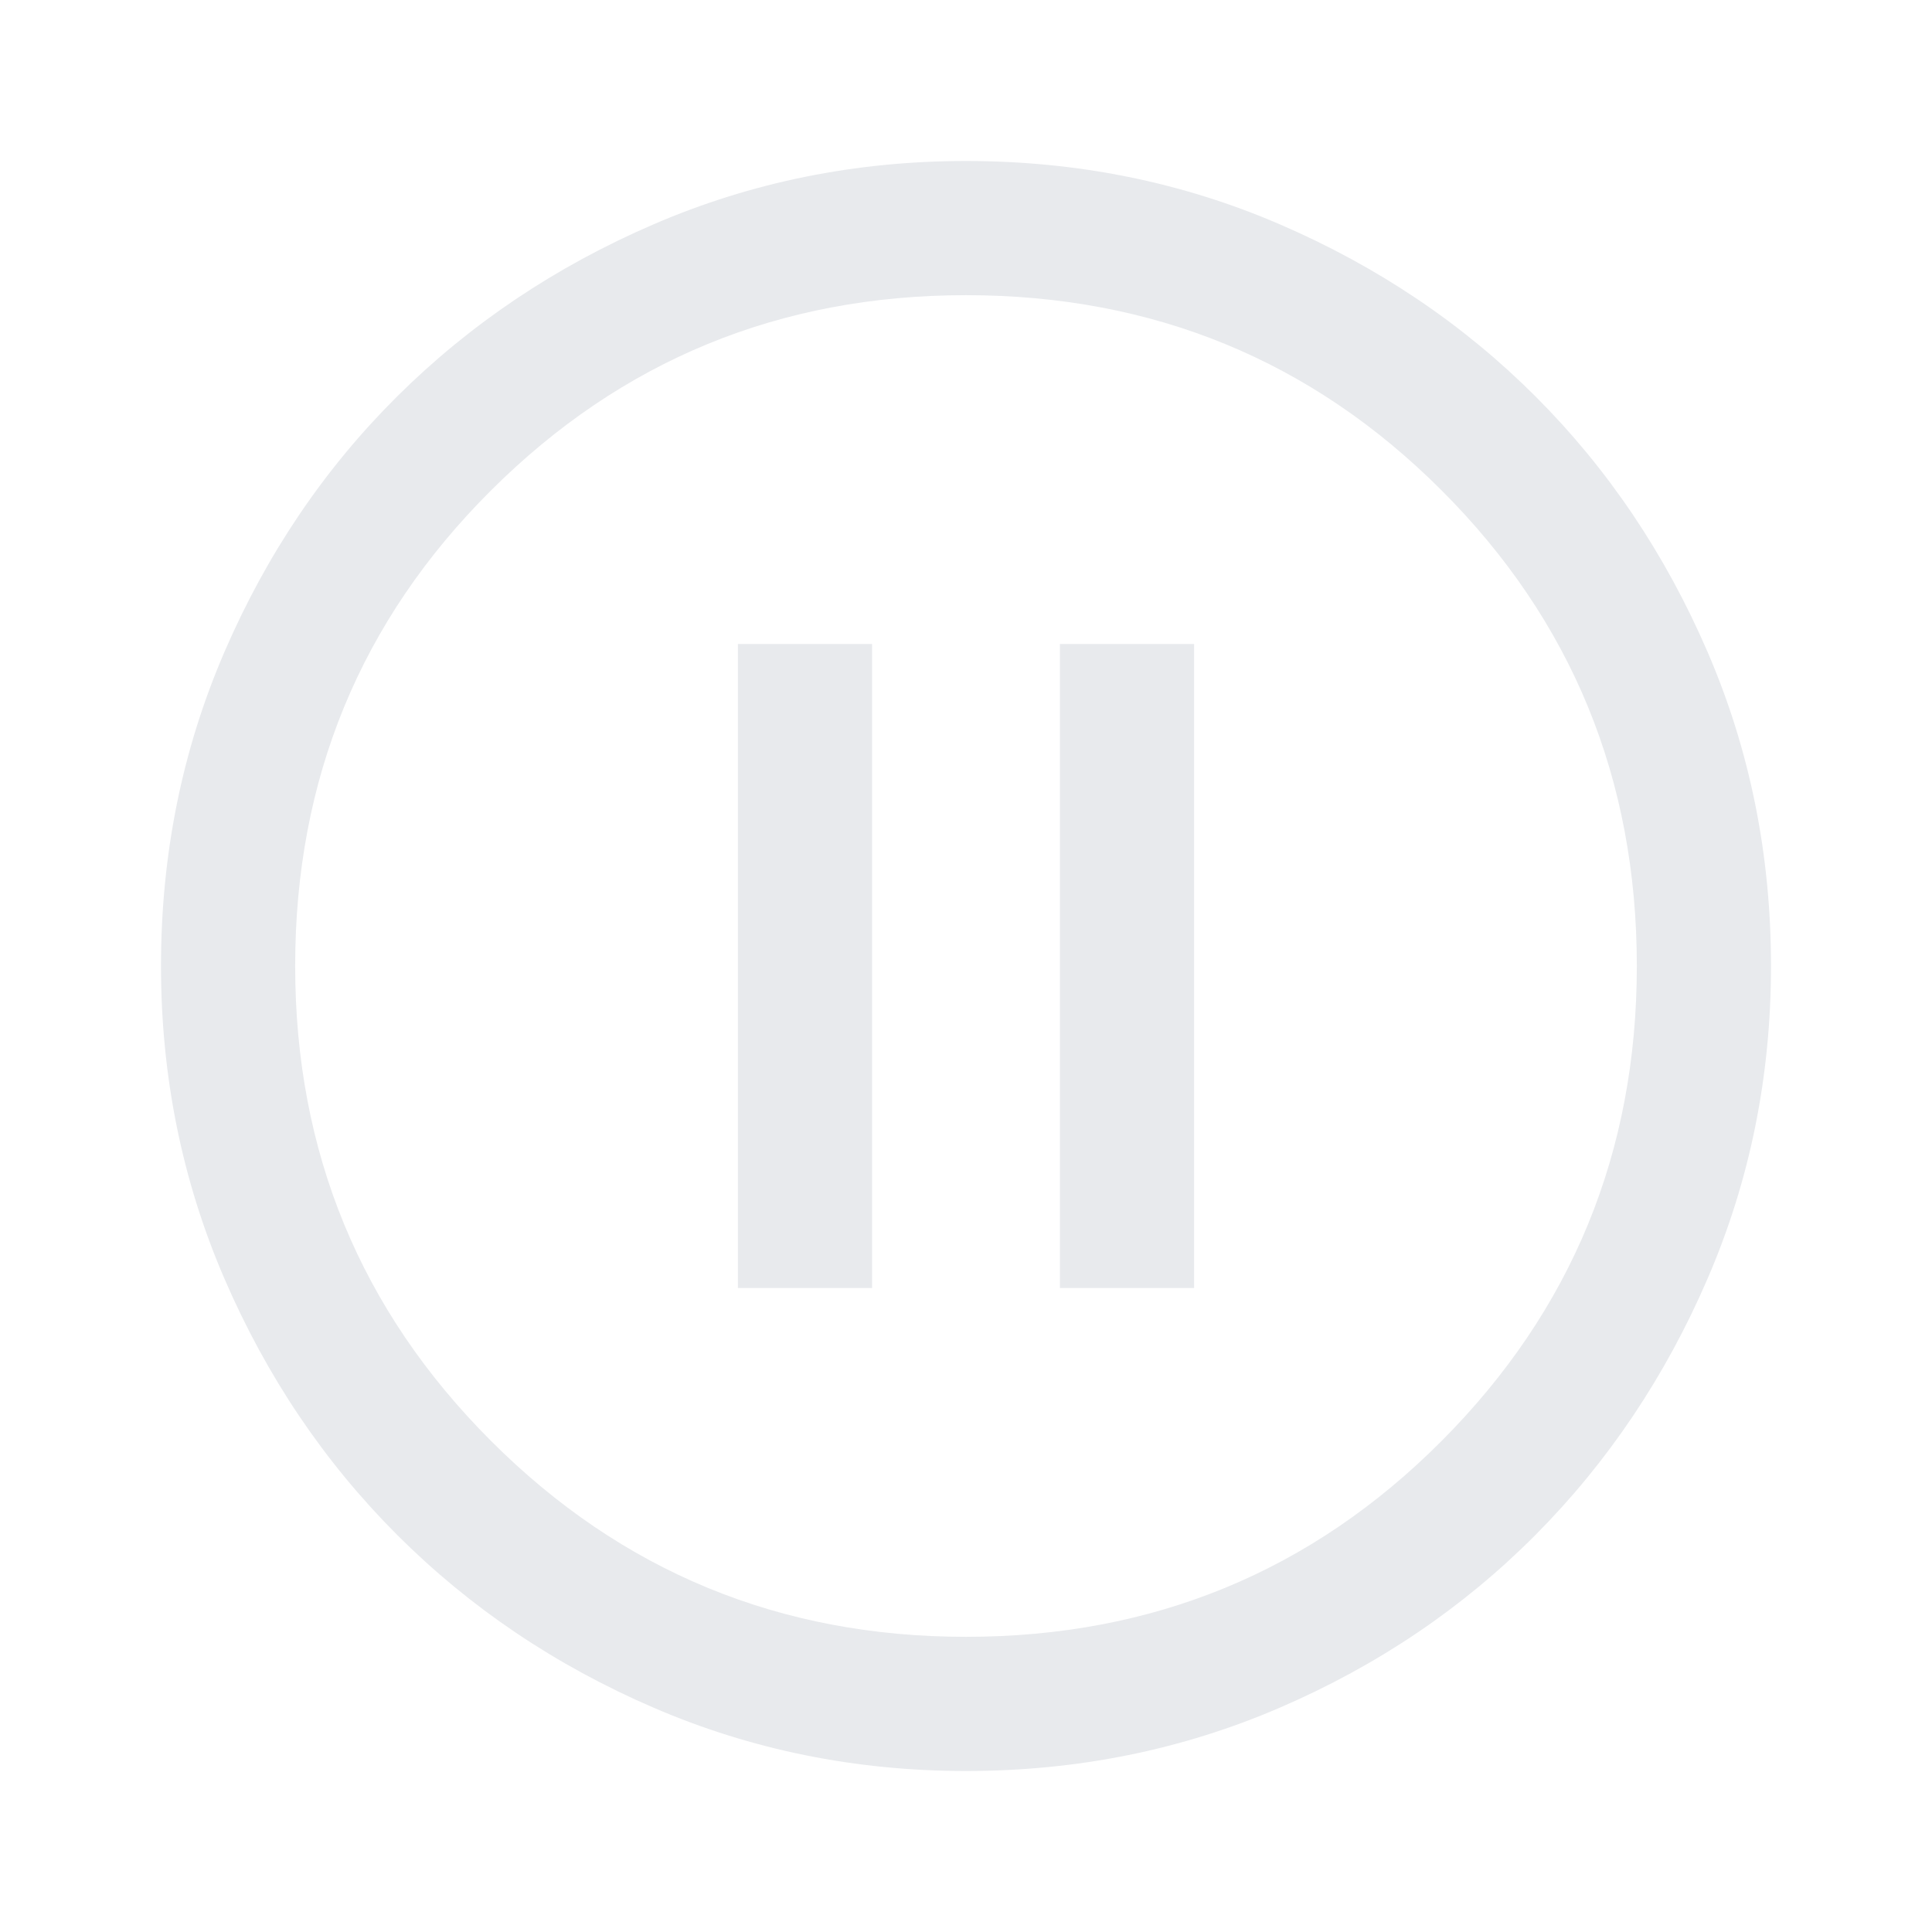
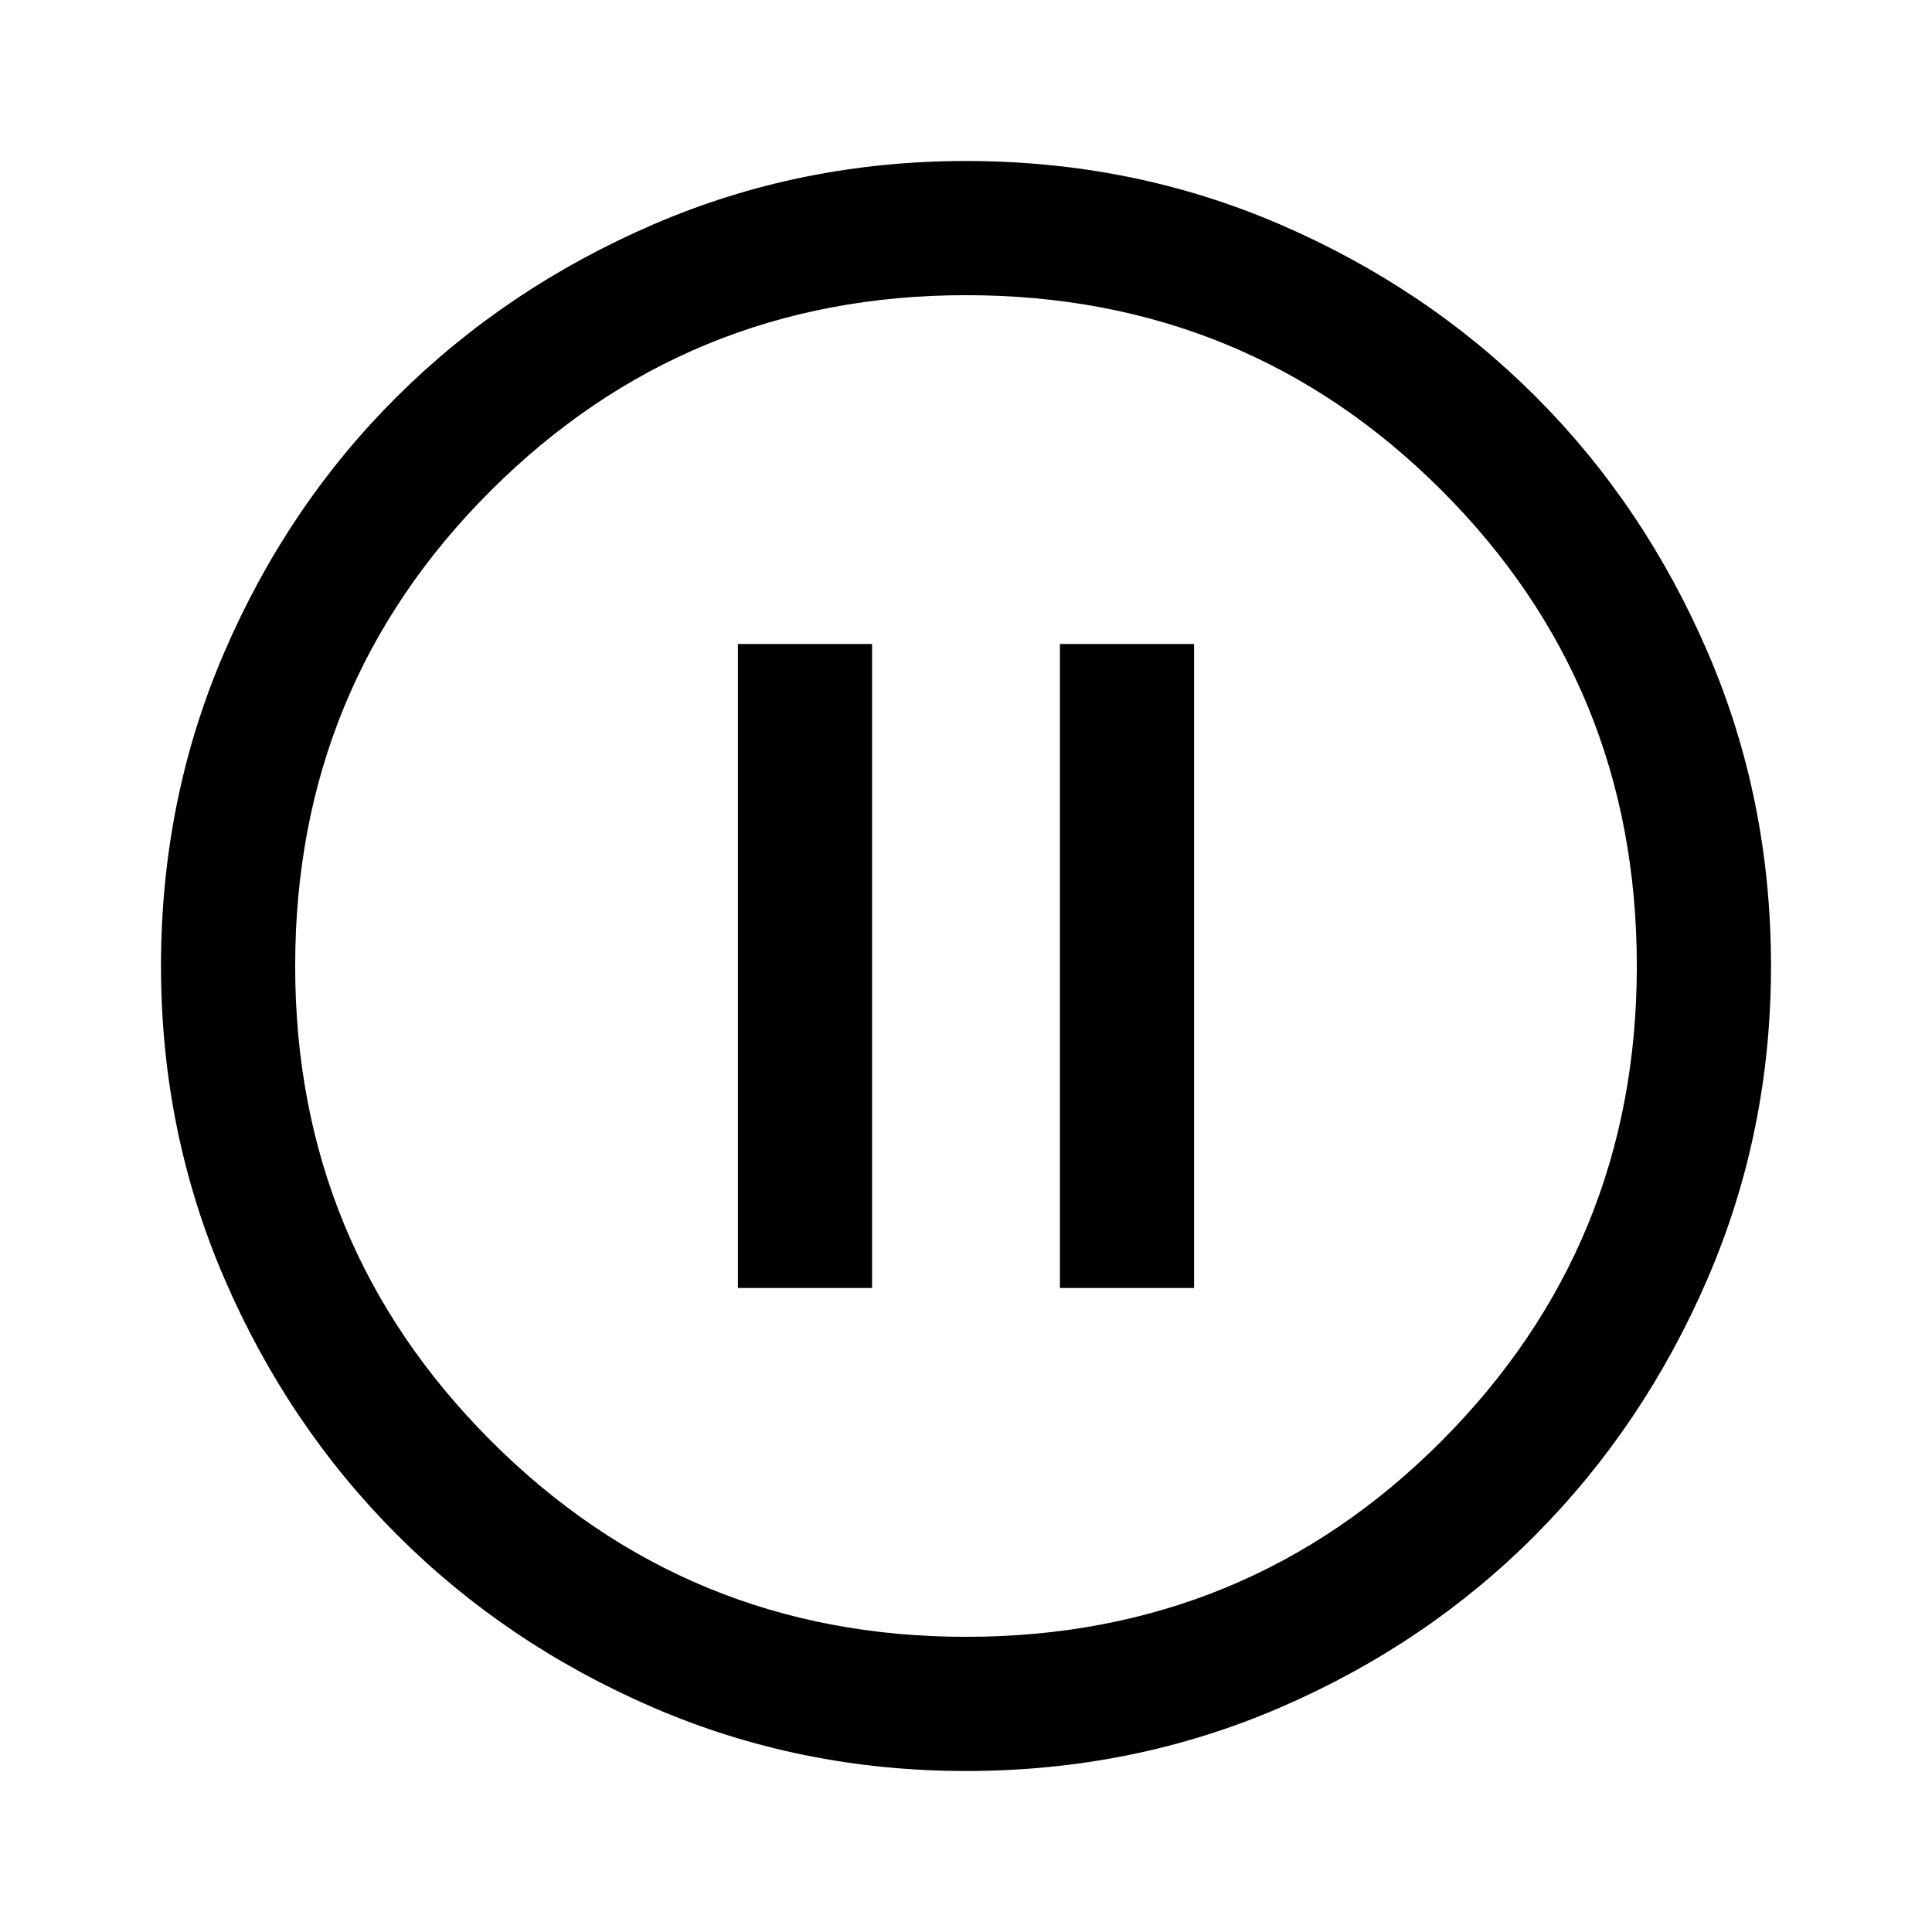
- <svg xmlns="http://www.w3.org/2000/svg" height="40px" viewBox="0 -960 960 960" width="40px" fill="#e8eaed">
+ <svg xmlns="http://www.w3.org/2000/svg" height="40px" viewBox="0 -960 960 960" width="40px">
  <path d="M366.67-320h66.66v-320h-66.66v320Zm160 0h66.66v-320h-66.66v320ZM480-80q-82.33 0-155.33-31.5-73-31.5-127.34-85.83Q143-251.67 111.5-324.67T80-480q0-83 31.5-156t85.83-127q54.34-54 127.34-85.5T480-880q83 0 156 31.5T763-763q54 54 85.5 127T880-480q0 82.33-31.5 155.33-31.5 73-85.5 127.34Q709-143 636-111.5T480-80Zm0-66.67q139.33 0 236.33-97.33t97-236q0-139.33-97-236.33t-236.33-97q-138.67 0-236 97-97.33 97-97.33 236.33 0 138.67 97.33 236 97.33 97.33 236 97.33ZM480-480Z" />
</svg>
